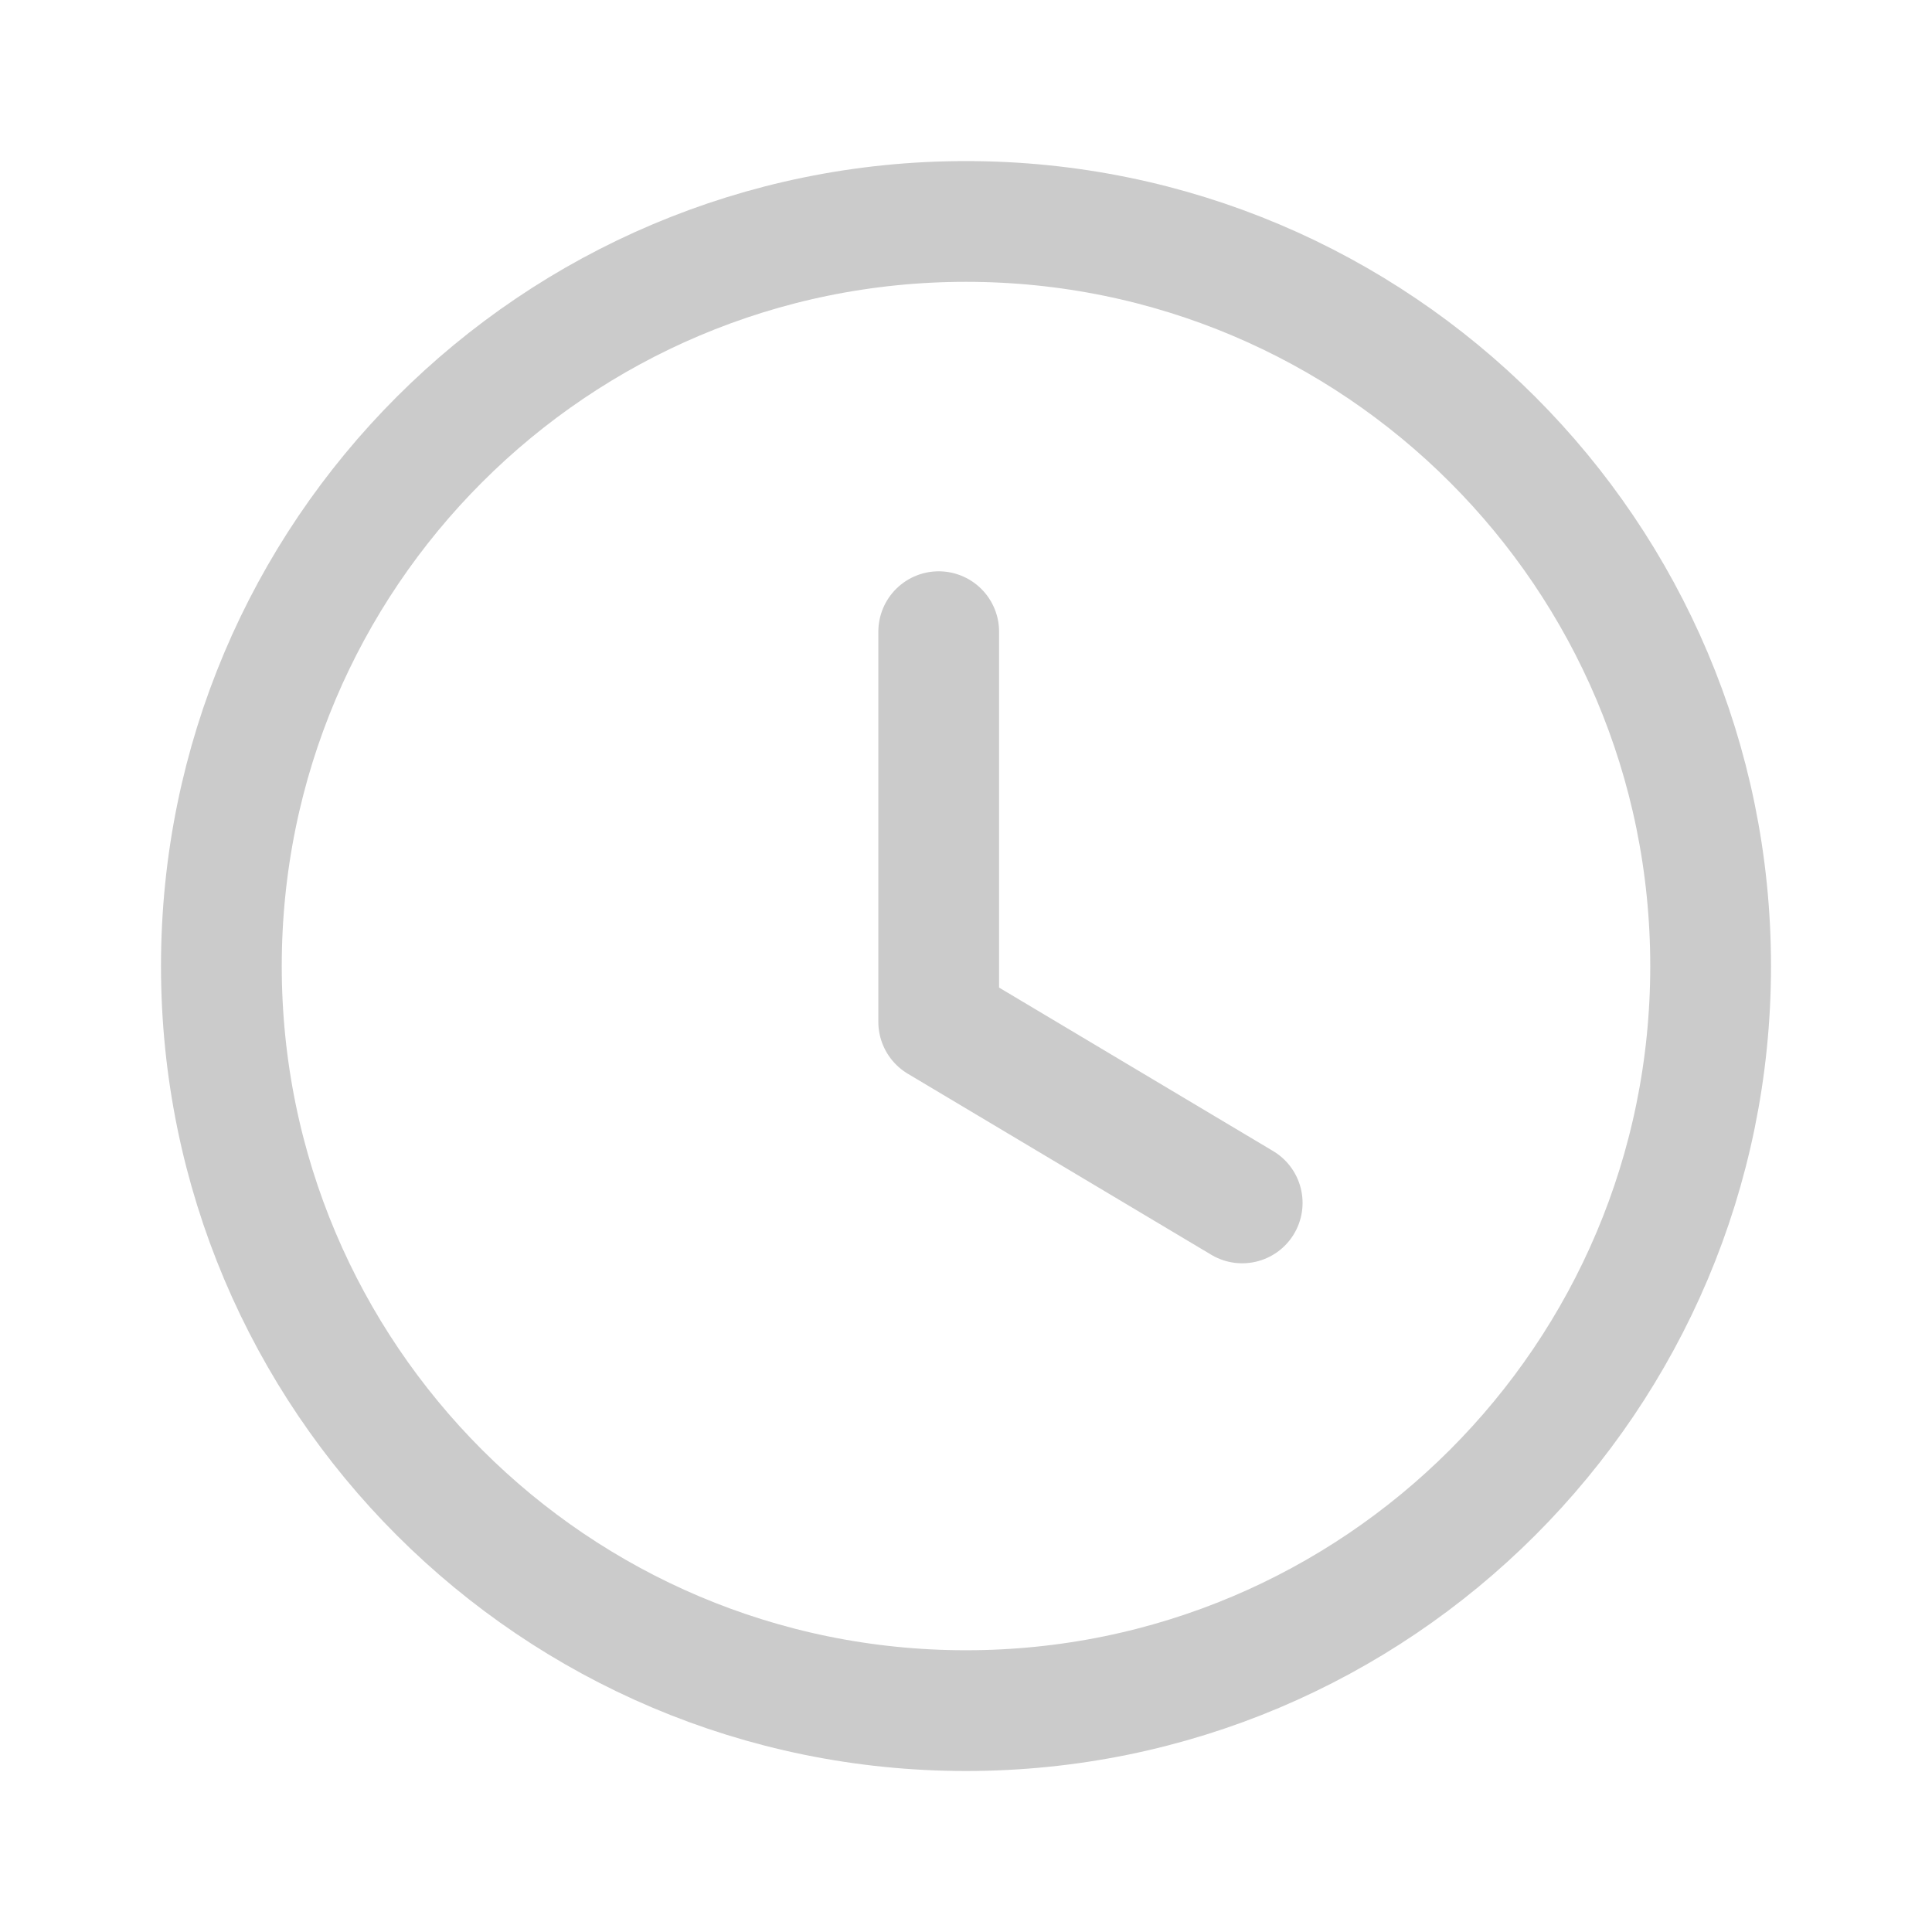
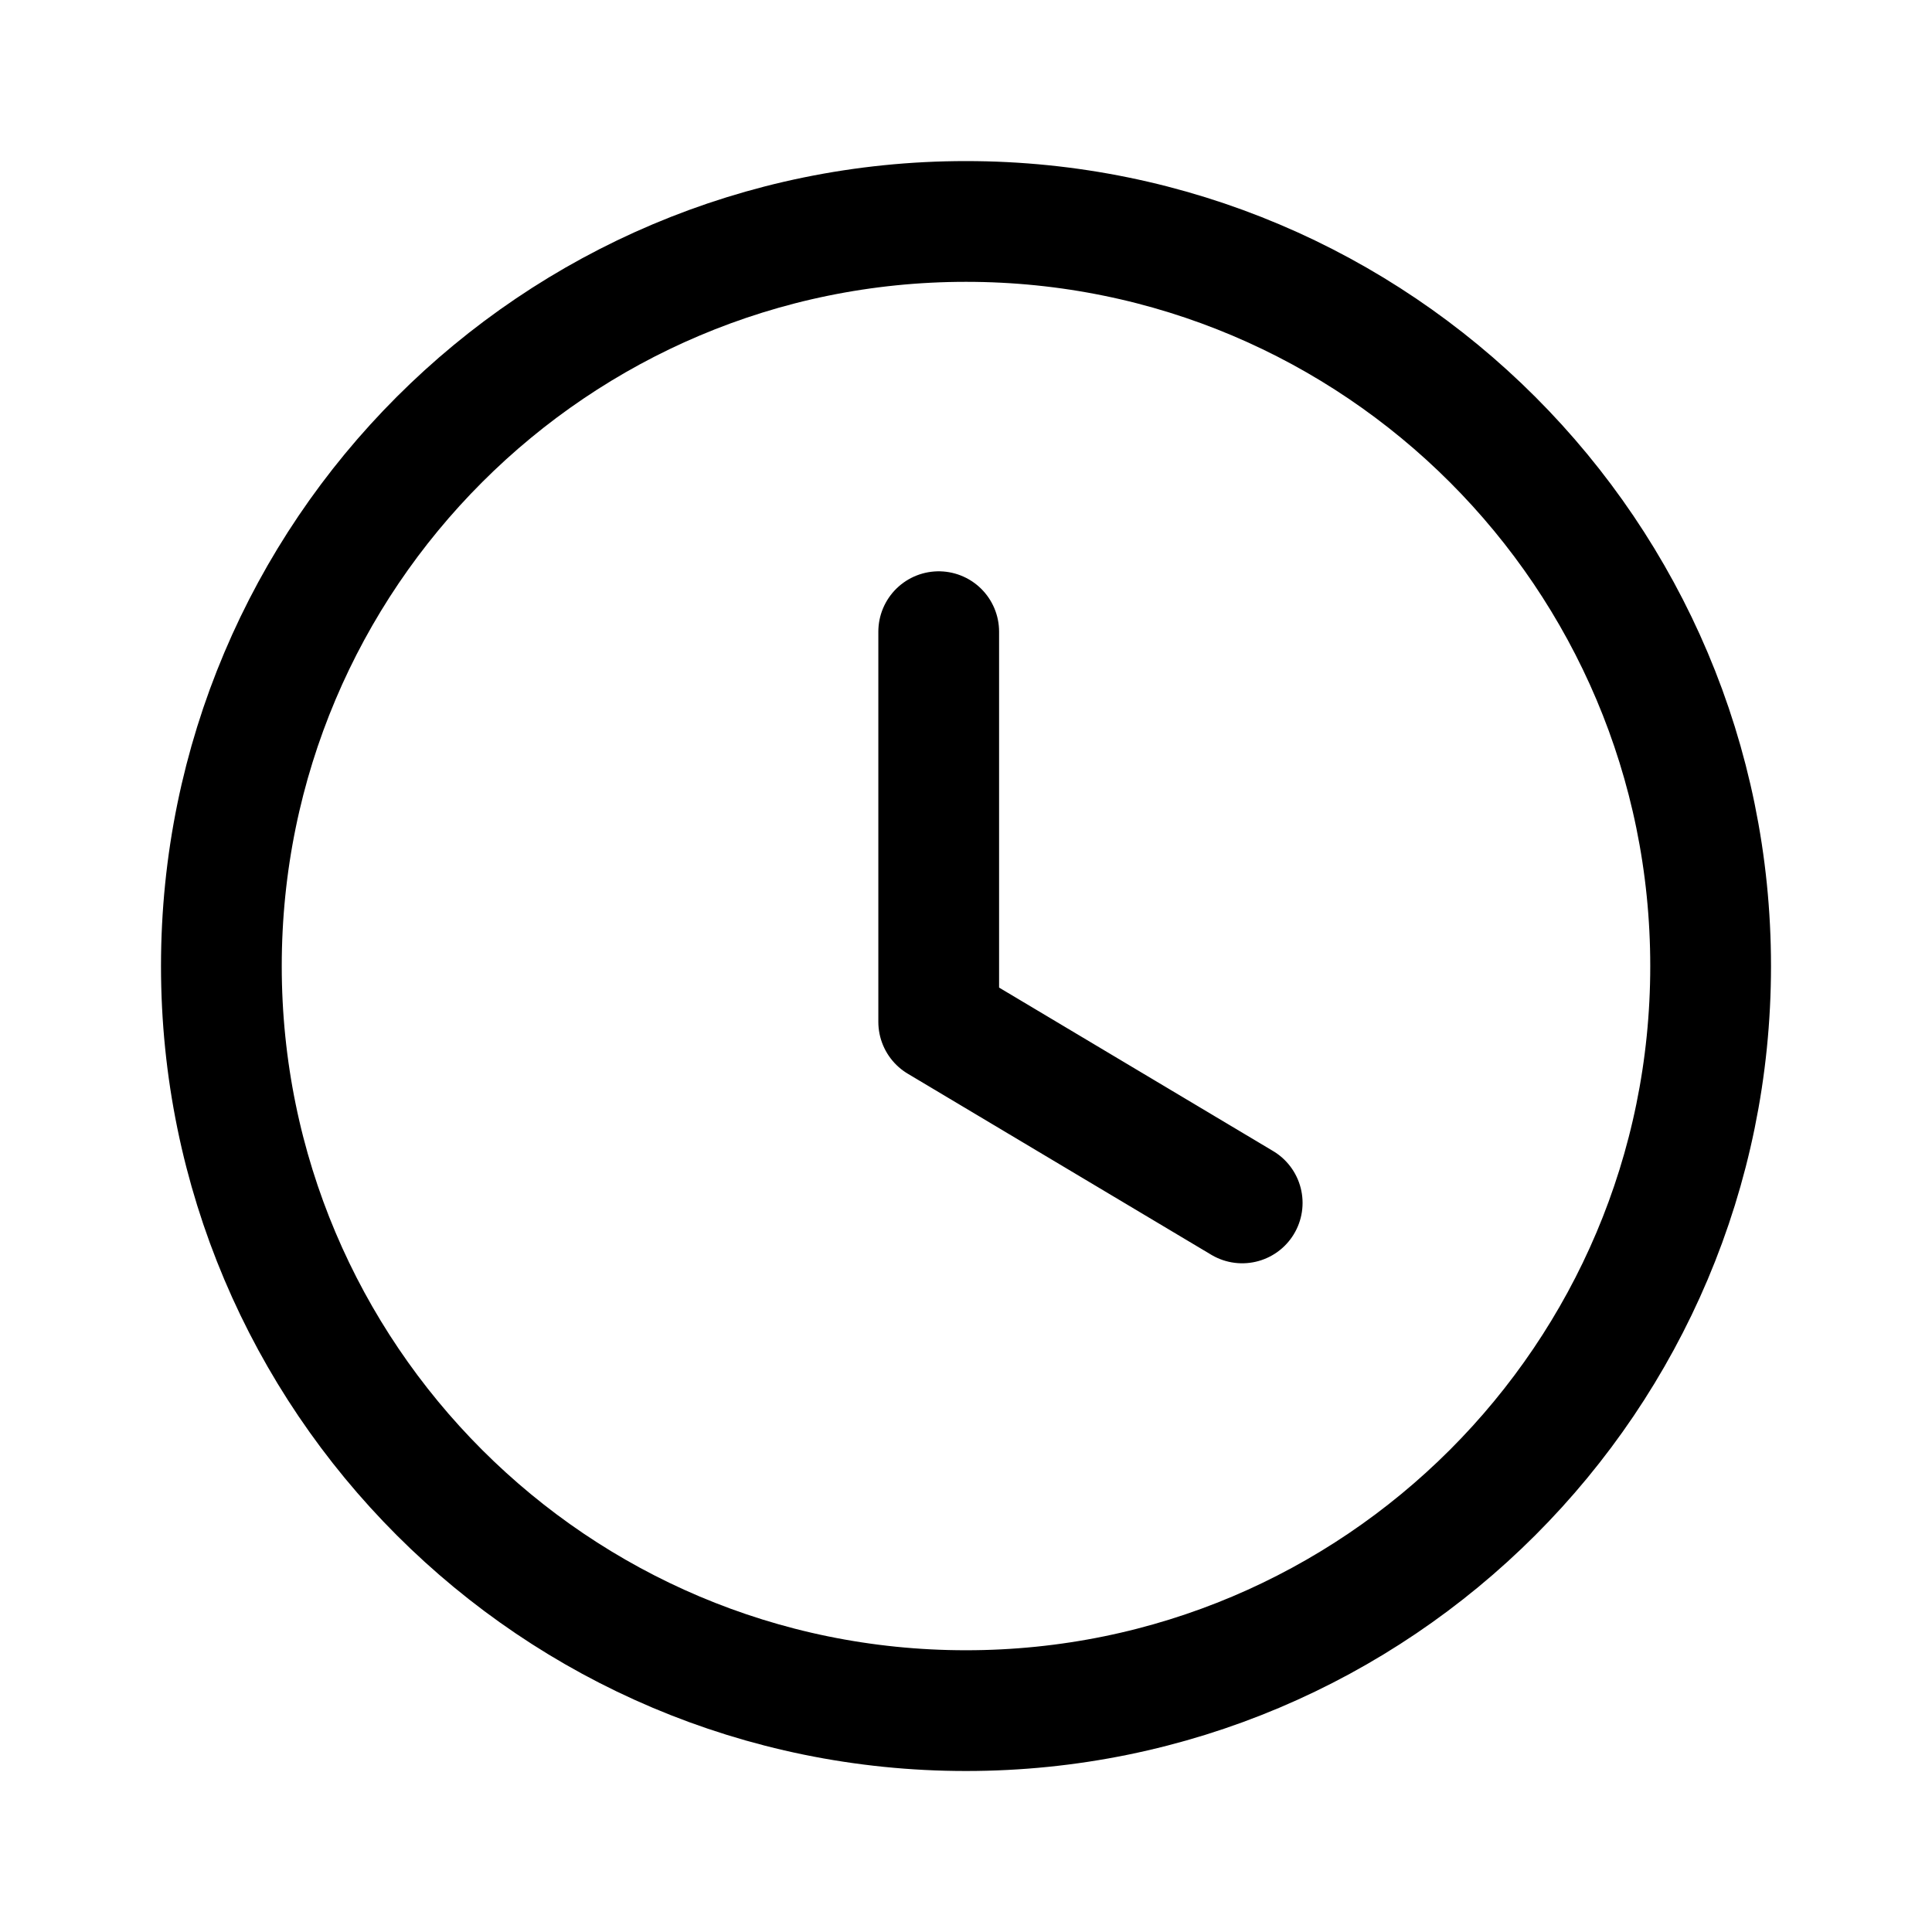
<svg xmlns="http://www.w3.org/2000/svg" width="24" height="24" viewBox="0 0 24 24" fill="none">
-   <path fill-rule="evenodd" clip-rule="evenodd" d="M21.25 12.001C21.25 17.11 17.109 21.25 12 21.25C6.891 21.25 2.75 17.11 2.75 12.001C2.75 6.891 6.891 2.751 12 2.751C17.109 2.751 21.25 6.891 21.25 12.001Z" stroke="#CBCBCB" stroke-width="1.5" stroke-linecap="round" stroke-linejoin="round" />
-   <path d="M15.431 14.943L11.661 12.694V7.847" stroke="#CBCBCB" stroke-width="1.5" stroke-linecap="round" stroke-linejoin="round" />
+   <path fill-rule="evenodd" clip-rule="evenodd" d="M21.25 12.001C21.25 17.11 17.109 21.25 12 21.25C6.891 21.25 2.75 17.11 2.75 12.001C2.75 6.891 6.891 2.751 12 2.751C17.109 2.751 21.25 6.891 21.25 12.001Z" stroke="currentColor" stroke-width="1.5" stroke-linecap="round" stroke-linejoin="round" />
+   <path d="M15.431 14.943L11.661 12.694V7.847" stroke="currentColor" stroke-width="1.5" stroke-linecap="round" stroke-linejoin="round" />
</svg>
